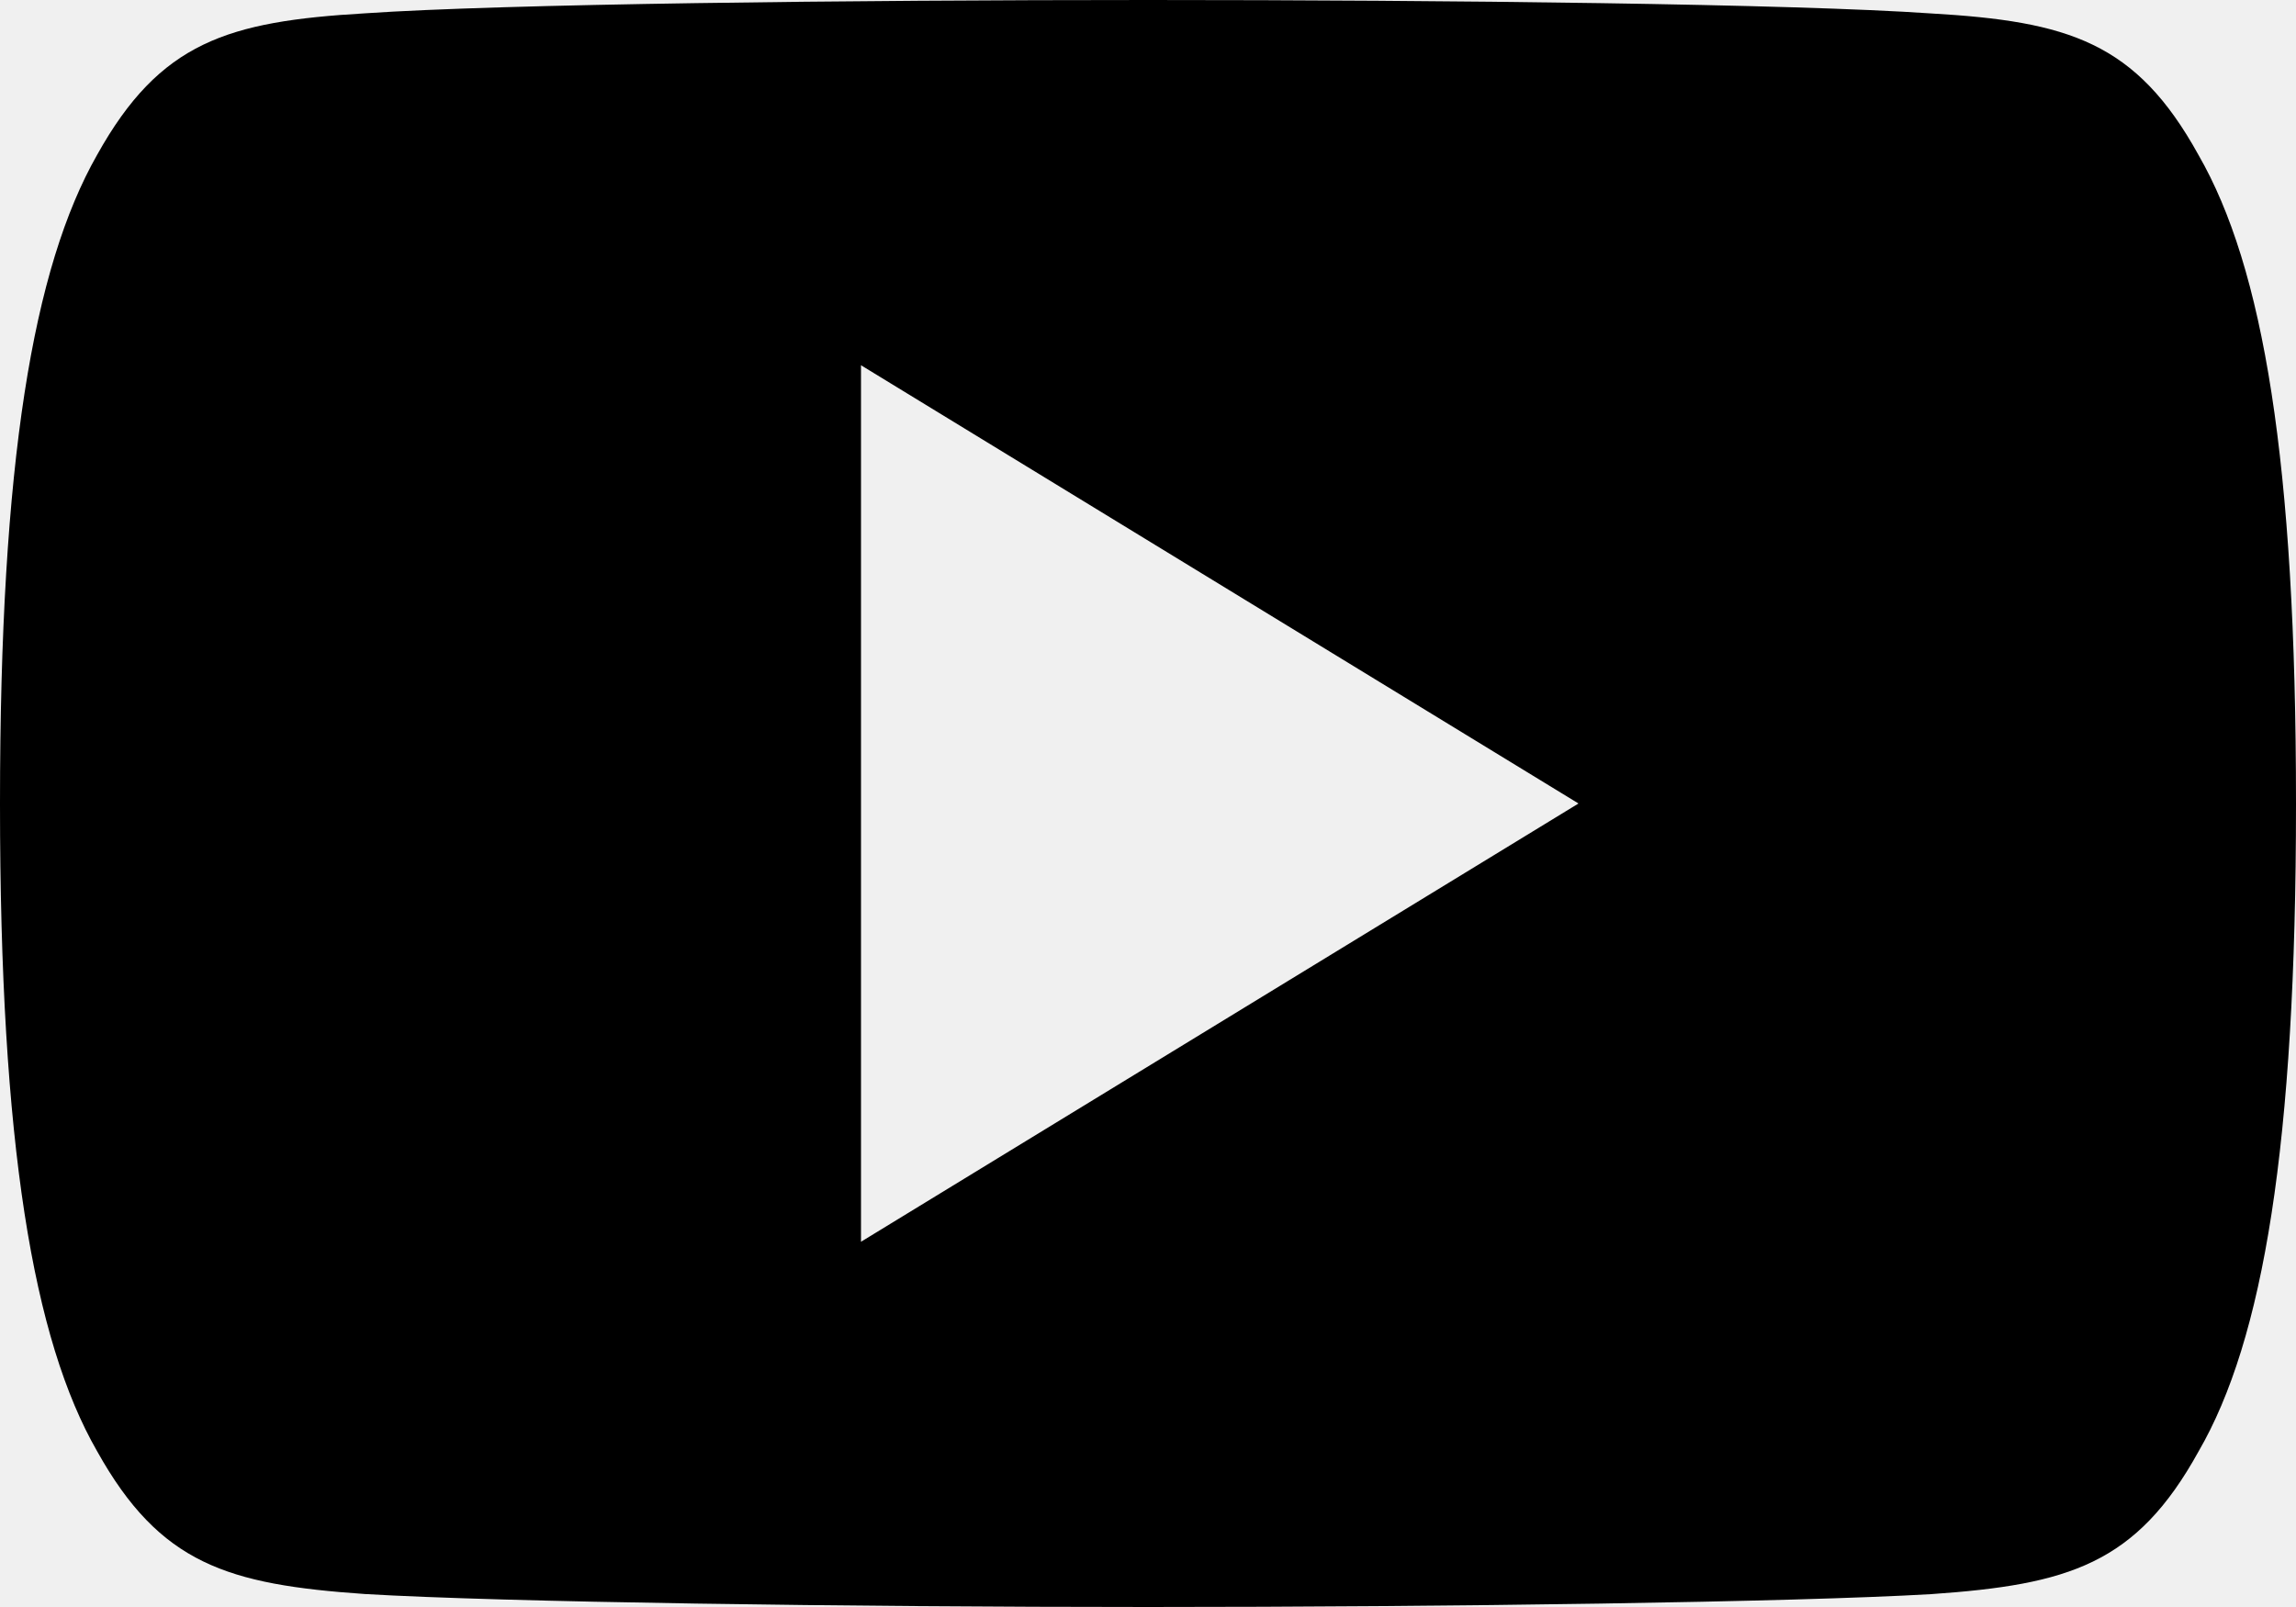
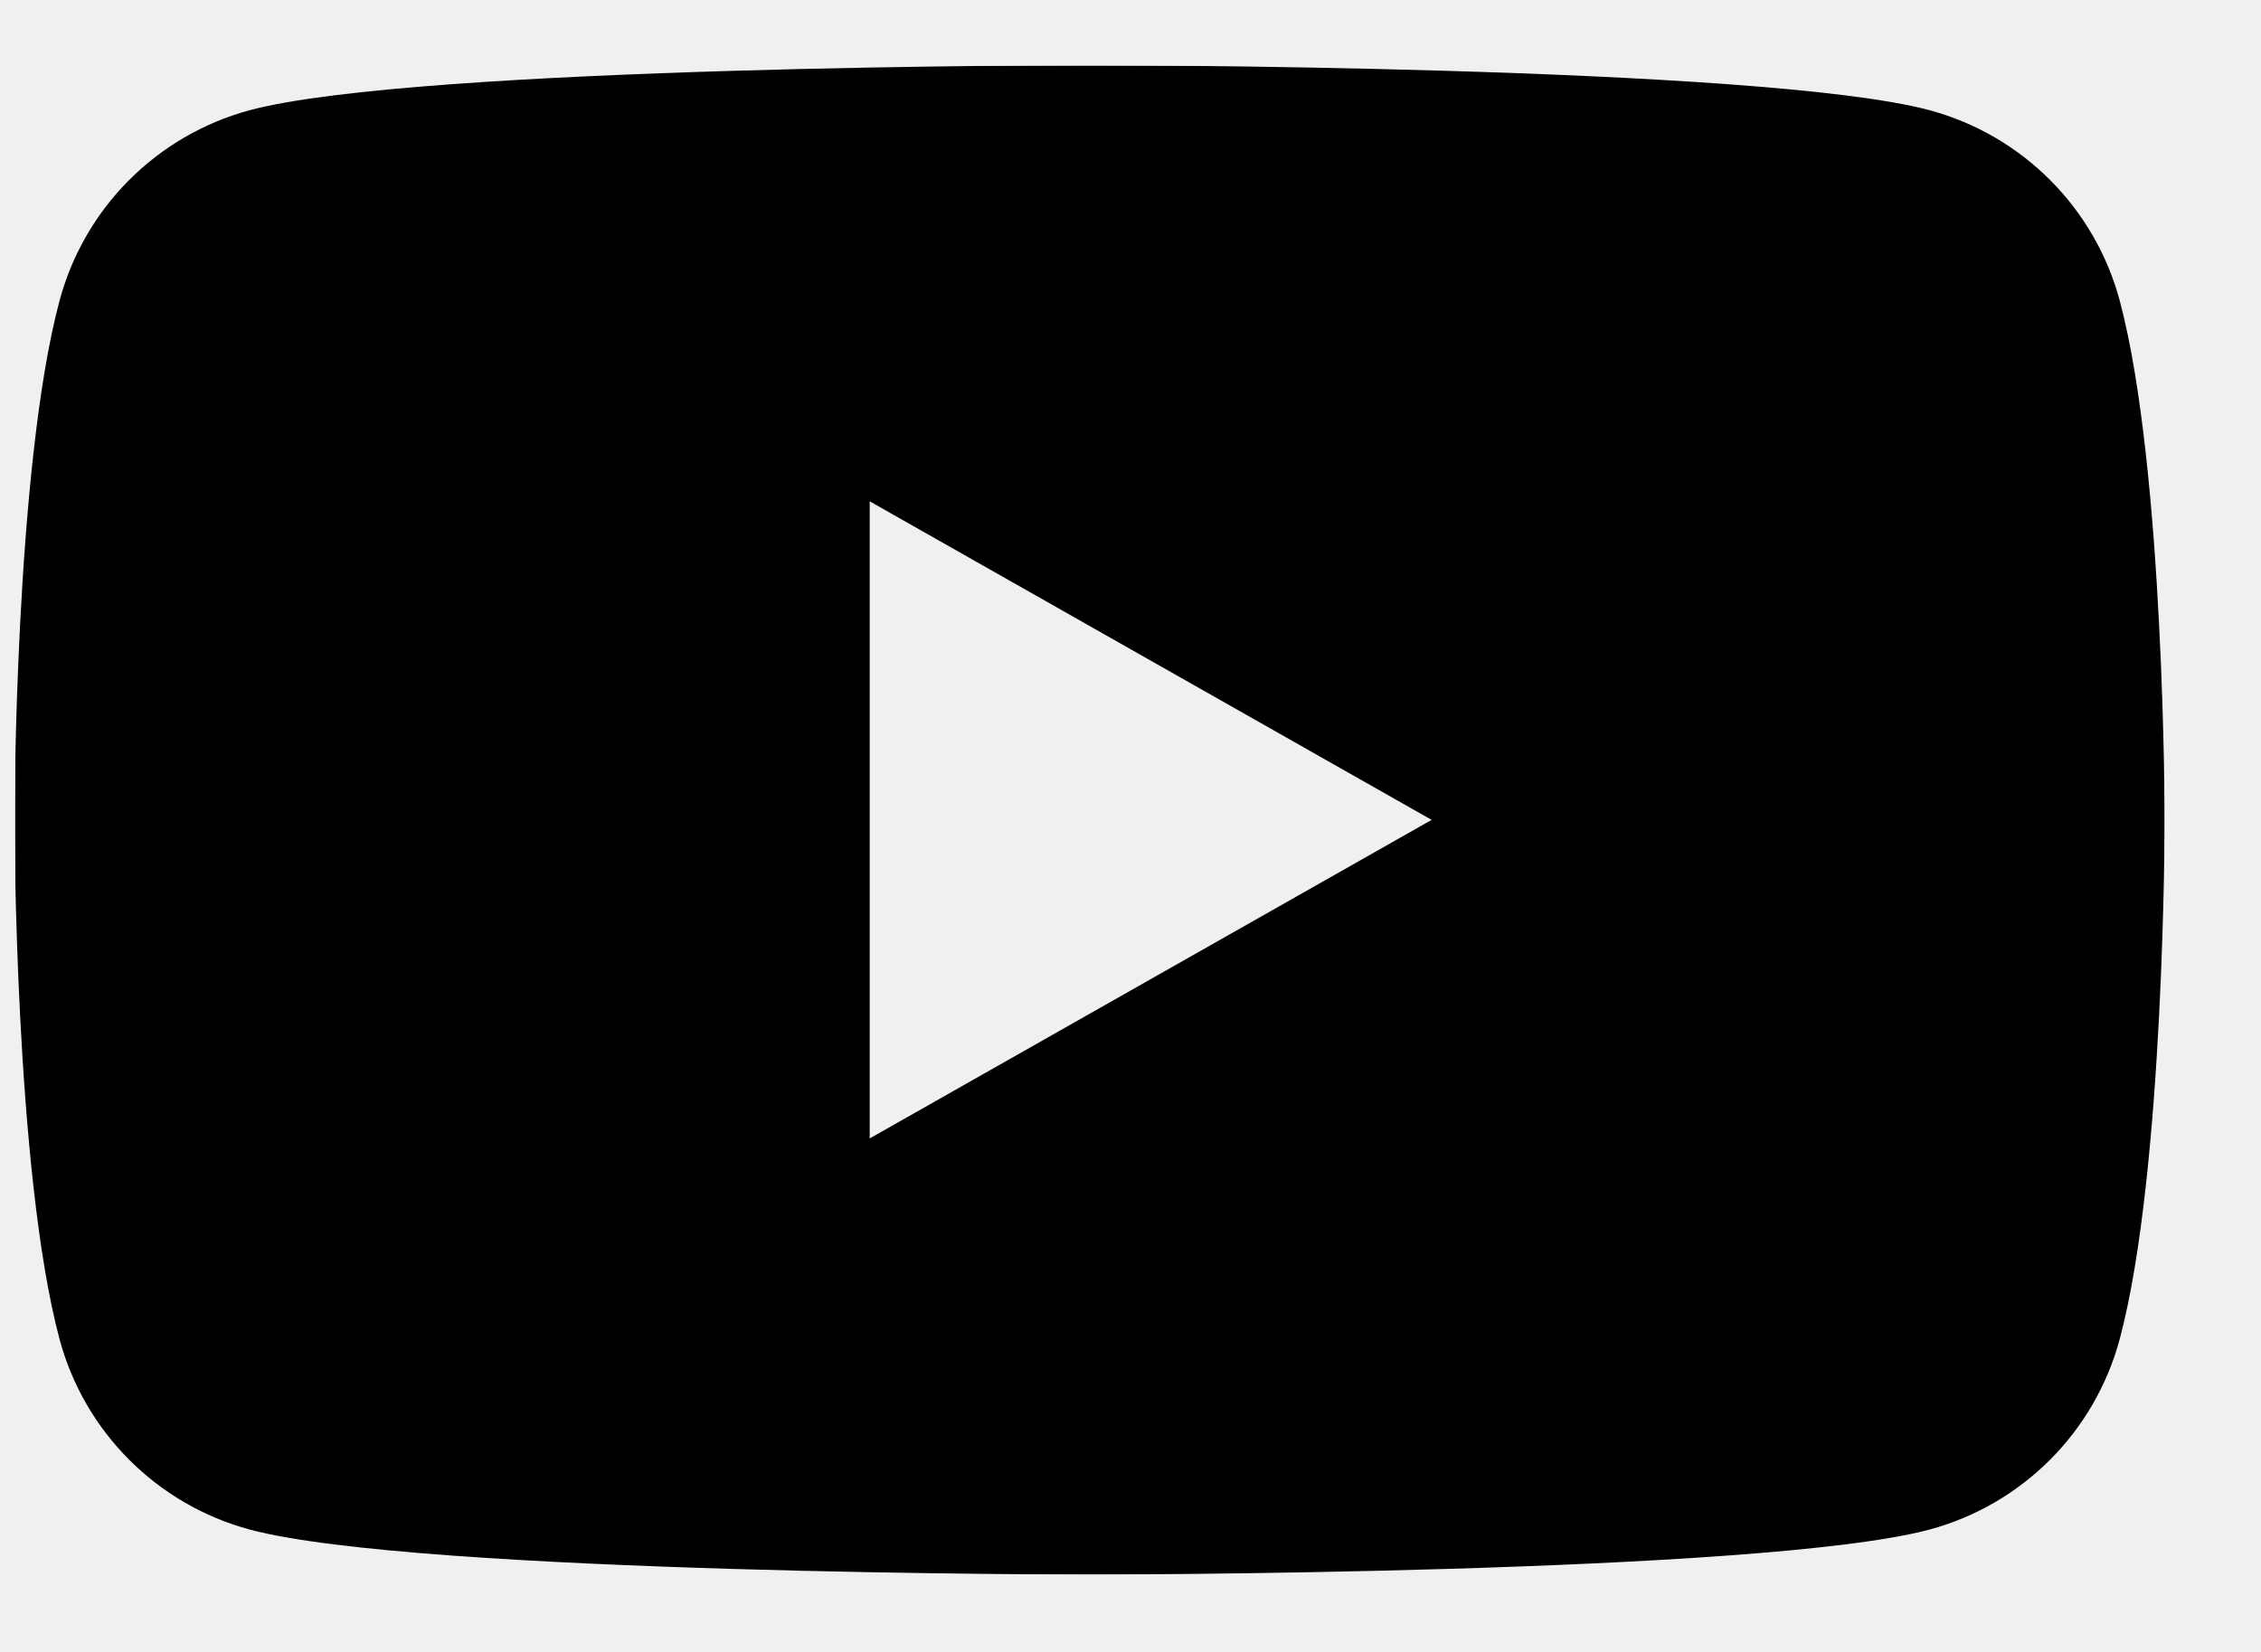
- <svg xmlns="http://www.w3.org/2000/svg" width="20px" height="14px" viewBox="0 0 20 14" version="1.1">
-   <path d="M19.15,1.349 C18.608,0.367 18.019,0.186 16.82,0.117 C15.623,0.034 12.611,0 10.002,0 C7.389,0 4.376,0.034 3.18,0.116 C1.984,0.186 1.394,0.365 0.846,1.349 C0.288,2.33 0,4.021 0,6.996 C0,6.999 0,7 0,7 C0,7.003 0,7.004 0,7.004 L0,7.006 C0,9.969 0.288,11.672 0.846,12.643 C1.394,13.626 1.982,13.804 3.179,13.887 C4.376,13.958 7.389,14 10.002,14 C12.611,14 15.623,13.958 16.821,13.888 C18.02,13.805 18.609,13.627 19.151,12.645 C19.715,11.673 20,9.971 20,7.008 C20,7.008 20,7.004 20,7.001 C20,7.001 20,6.999 20,6.997 C20,4.021 19.715,2.33 19.15,1.349 Z M7.5,10.818 L7.5,3.182 L13.75,7 L7.5,10.818 Z" />
+ <svg xmlns="http://www.w3.org/2000/svg" xmlns:xlink="http://www.w3.org/1999/xlink" viewBox="0 0 26 19">
+   <defs>
+     <path id="a" d="M.008.006h24.717V17.36H.008z" />
+   </defs>
+   <g transform="translate(.167 .75)" fill="none" fill-rule="evenodd">
+     <mask id="b" fill="#fff">
+       <use xlink:href="#a" />
+     </mask>
+     <path d="M9.834 12.344V5.016l6.462 3.664-6.462 3.664zM24.209 2.71A3.101 3.101 0 0022.023.518C20.094 0 12.363 0 12.363 0S4.63 0 2.703.518A3.101 3.101 0 00.517 2.711C0 4.645 0 8.68 0 8.68s0 4.035.517 5.97a3.102 3.102 0 002.186 2.192c1.928.518 9.66.518 9.66.518s7.731 0 9.66-.518a3.102 3.102 0 002.186-2.193c.516-1.934.516-5.969.516-5.969s0-4.035-.516-5.97z" fill="currentColor" mask="url(#b)" />
+   </g>
</svg>
